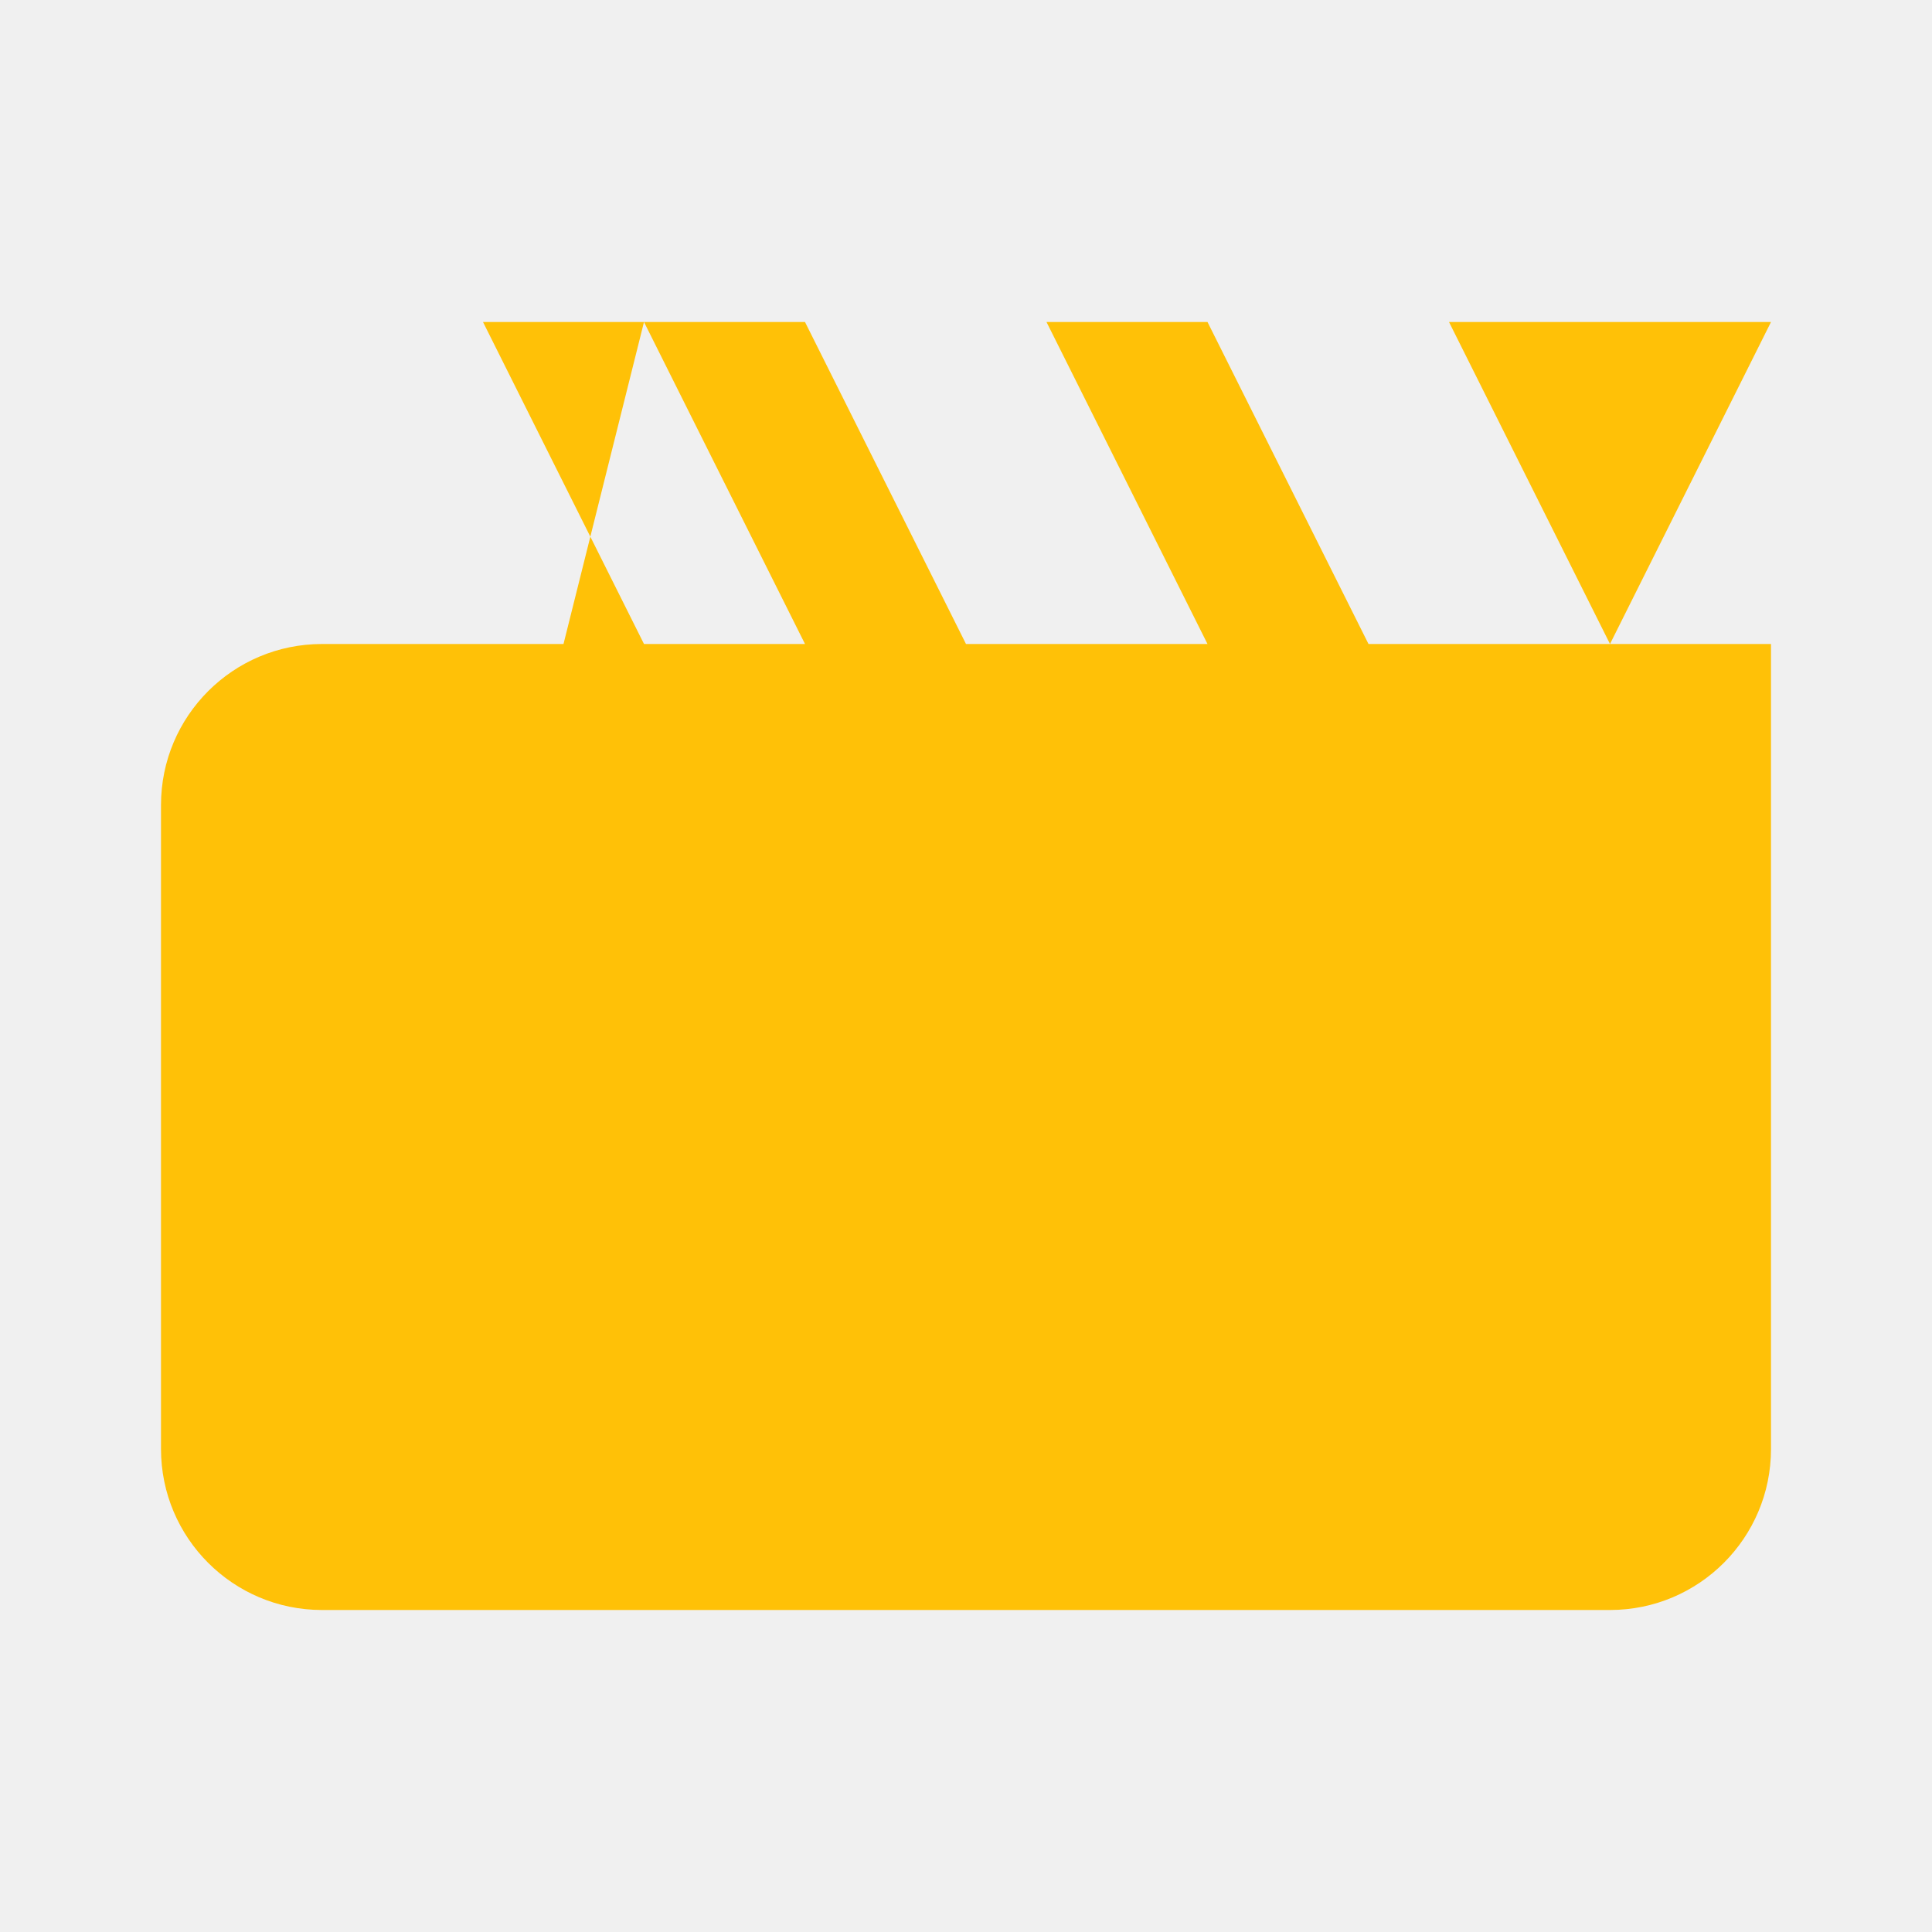
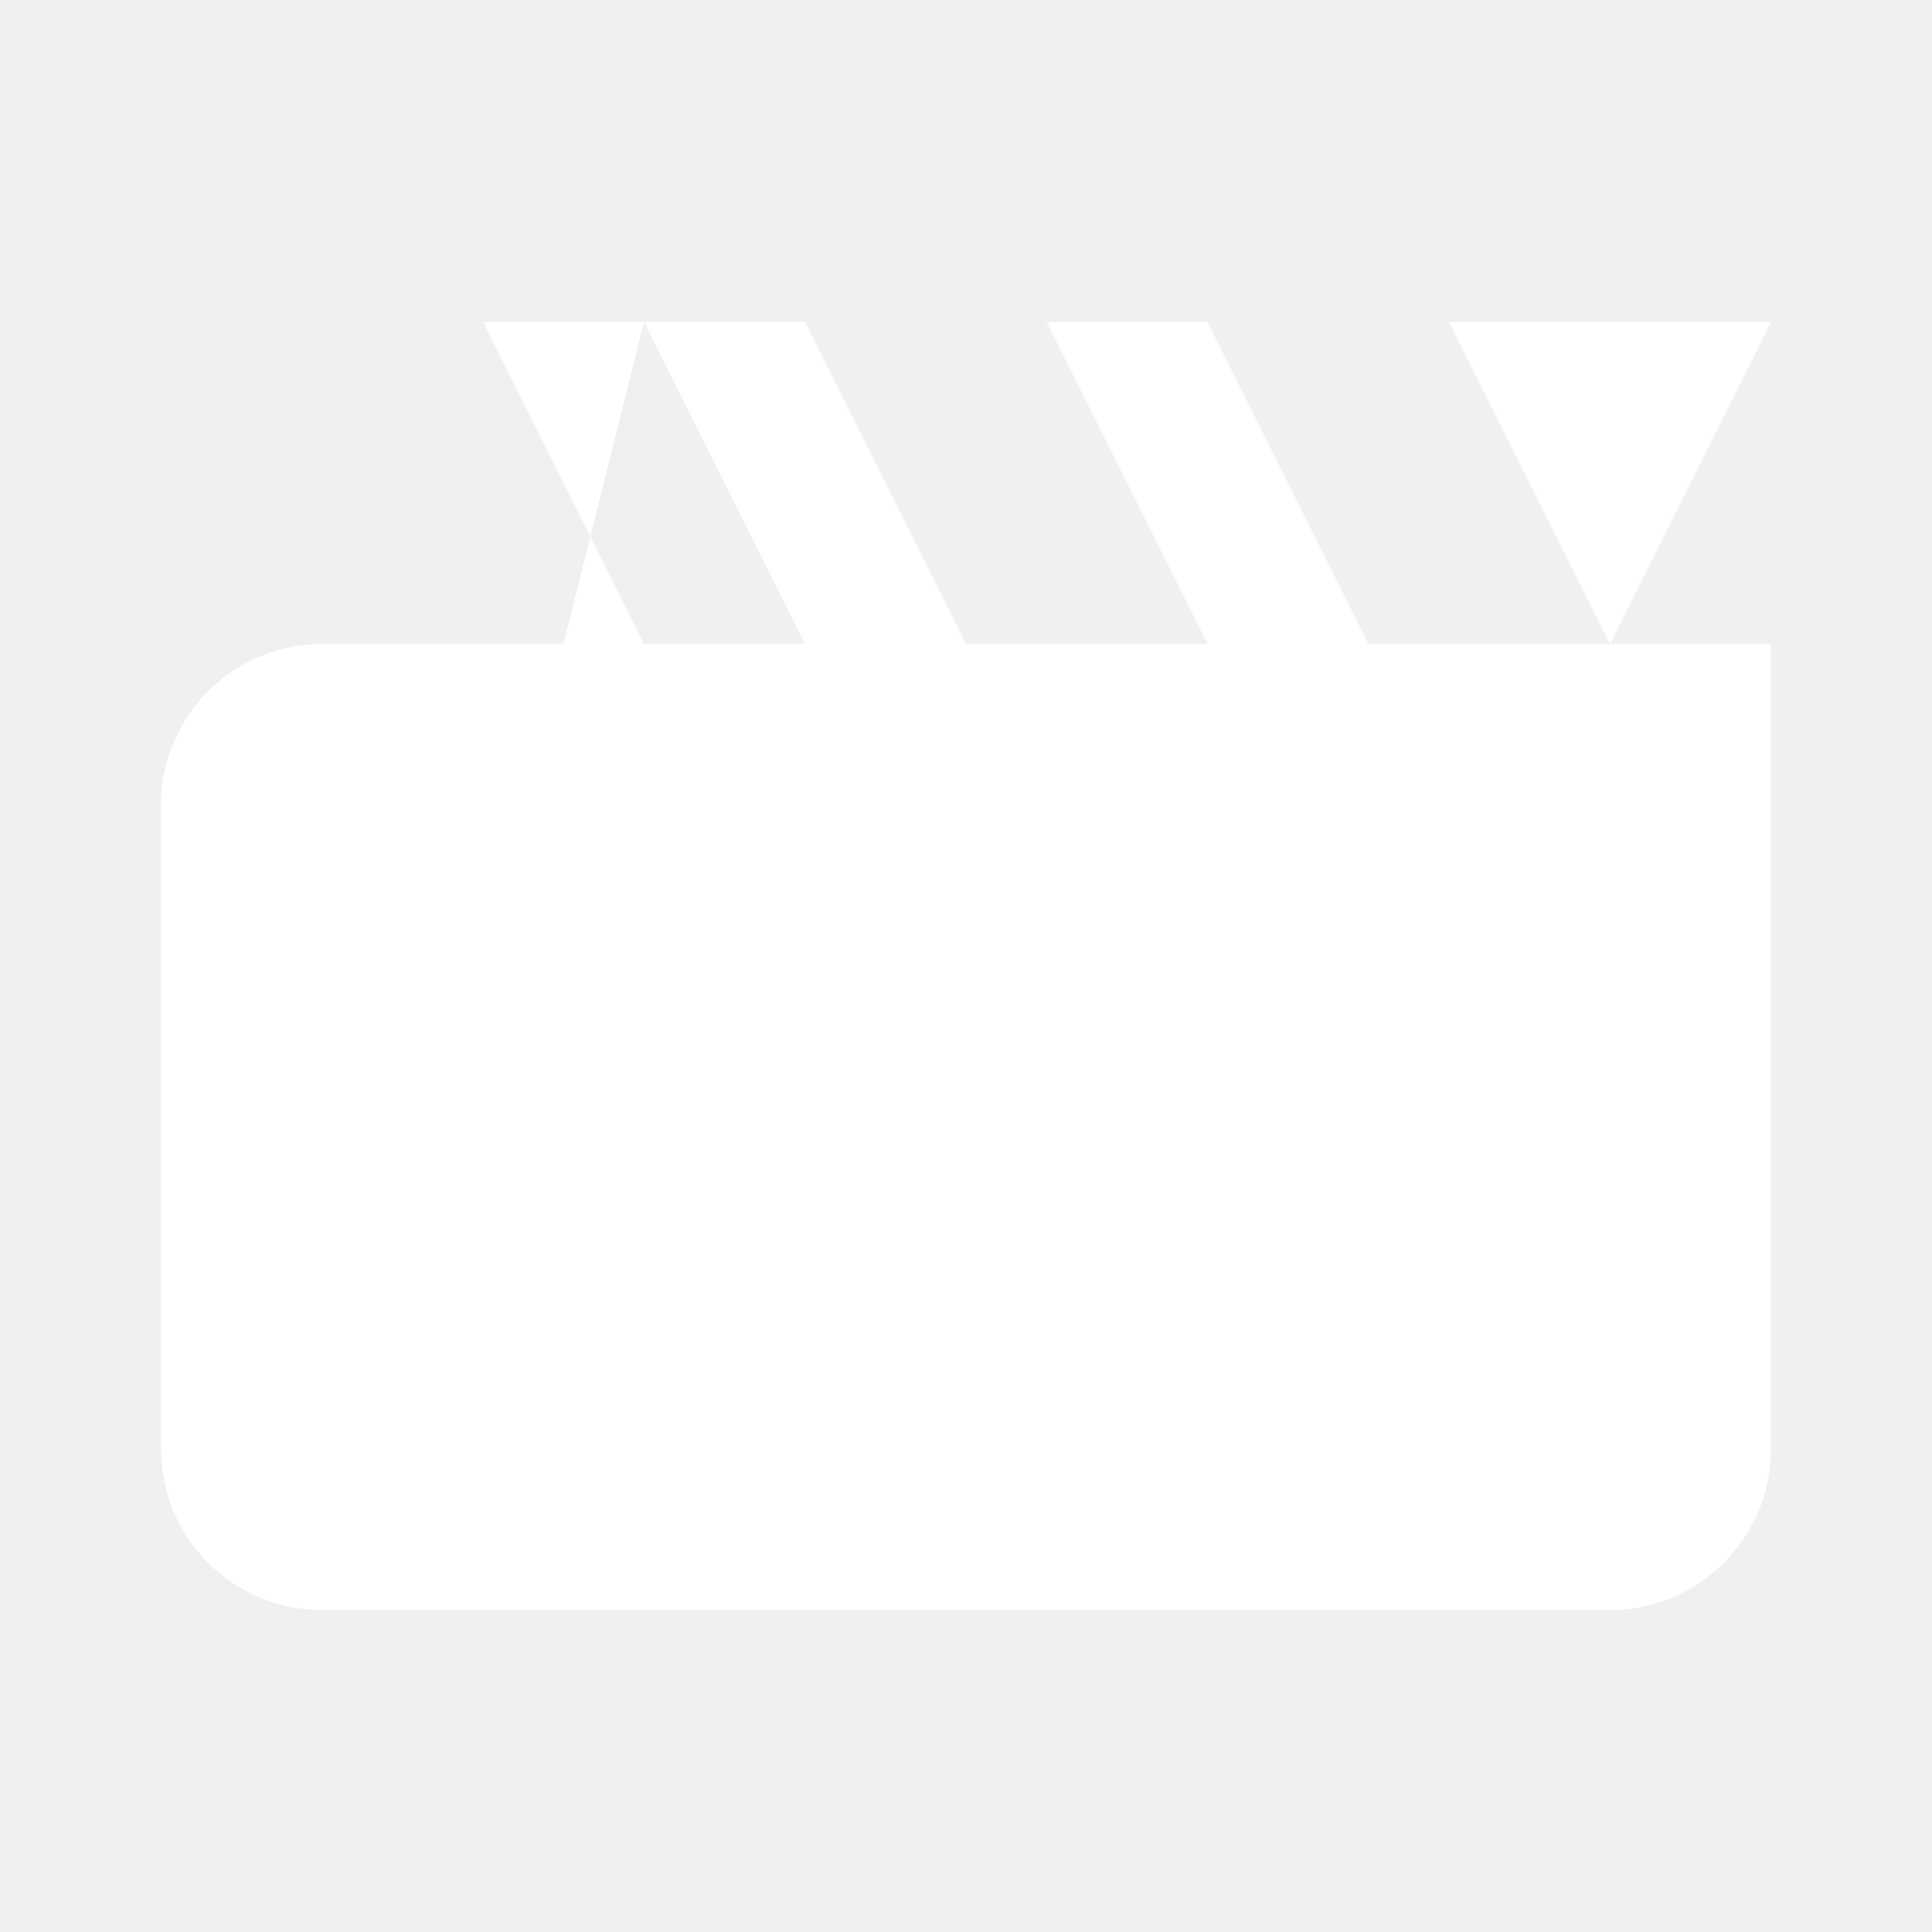
<svg xmlns="http://www.w3.org/2000/svg" viewBox="0 0 24 24" width="96" height="96">
-   <path fill="#FFC107" d="M18 4l2 4h-3l-2-4h-2l2 4h-3l-2-4h-2l2 4h-3L8 4H6l2 4H4V8a2 2 0 0 0-2 2v8a2 2 0 0 0 2 2h16a2 2 0 0 0 2-2V8h-2l2-4z" />
+   <path fill="#FFFFFF" d="M18 4l2 4h-3l-2-4h-2l2 4h-3l-2-4h-2l2 4h-3L8 4H6l2 4H4V8a2 2 0 0 0-2 2v8a2 2 0 0 0 2 2h16a2 2 0 0 0 2-2V8h-2l2-4z" />
</svg>
